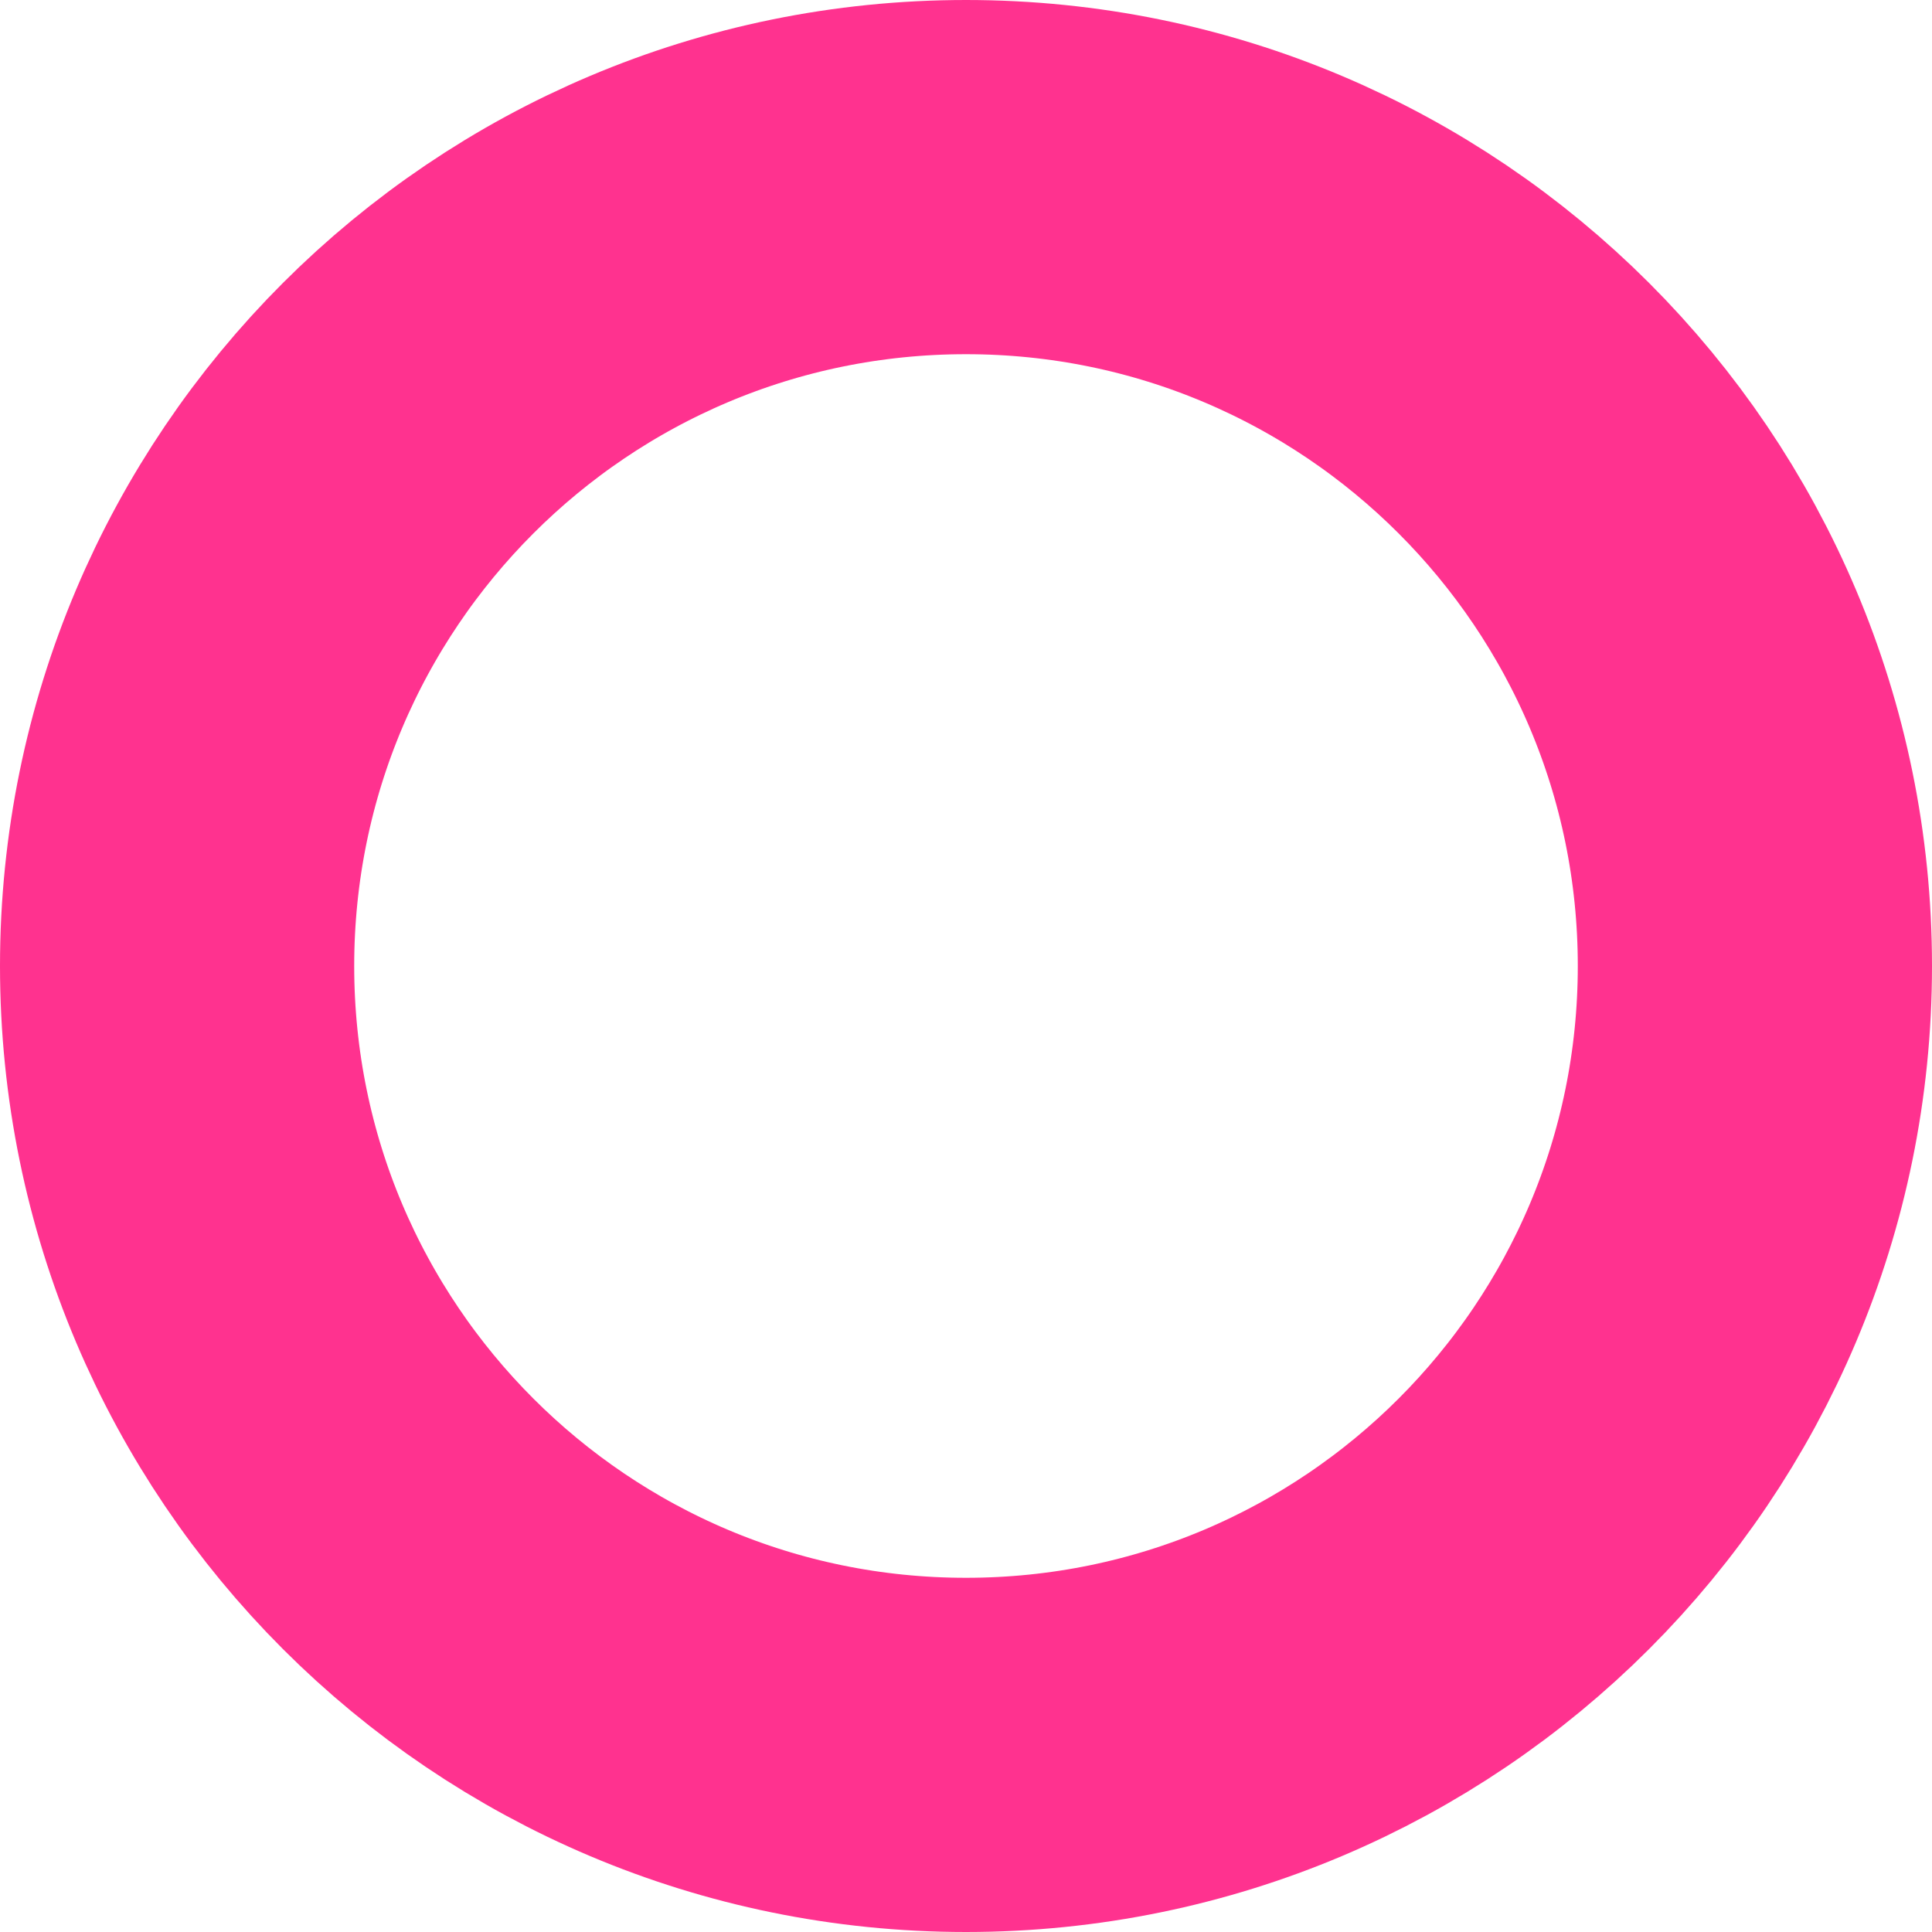
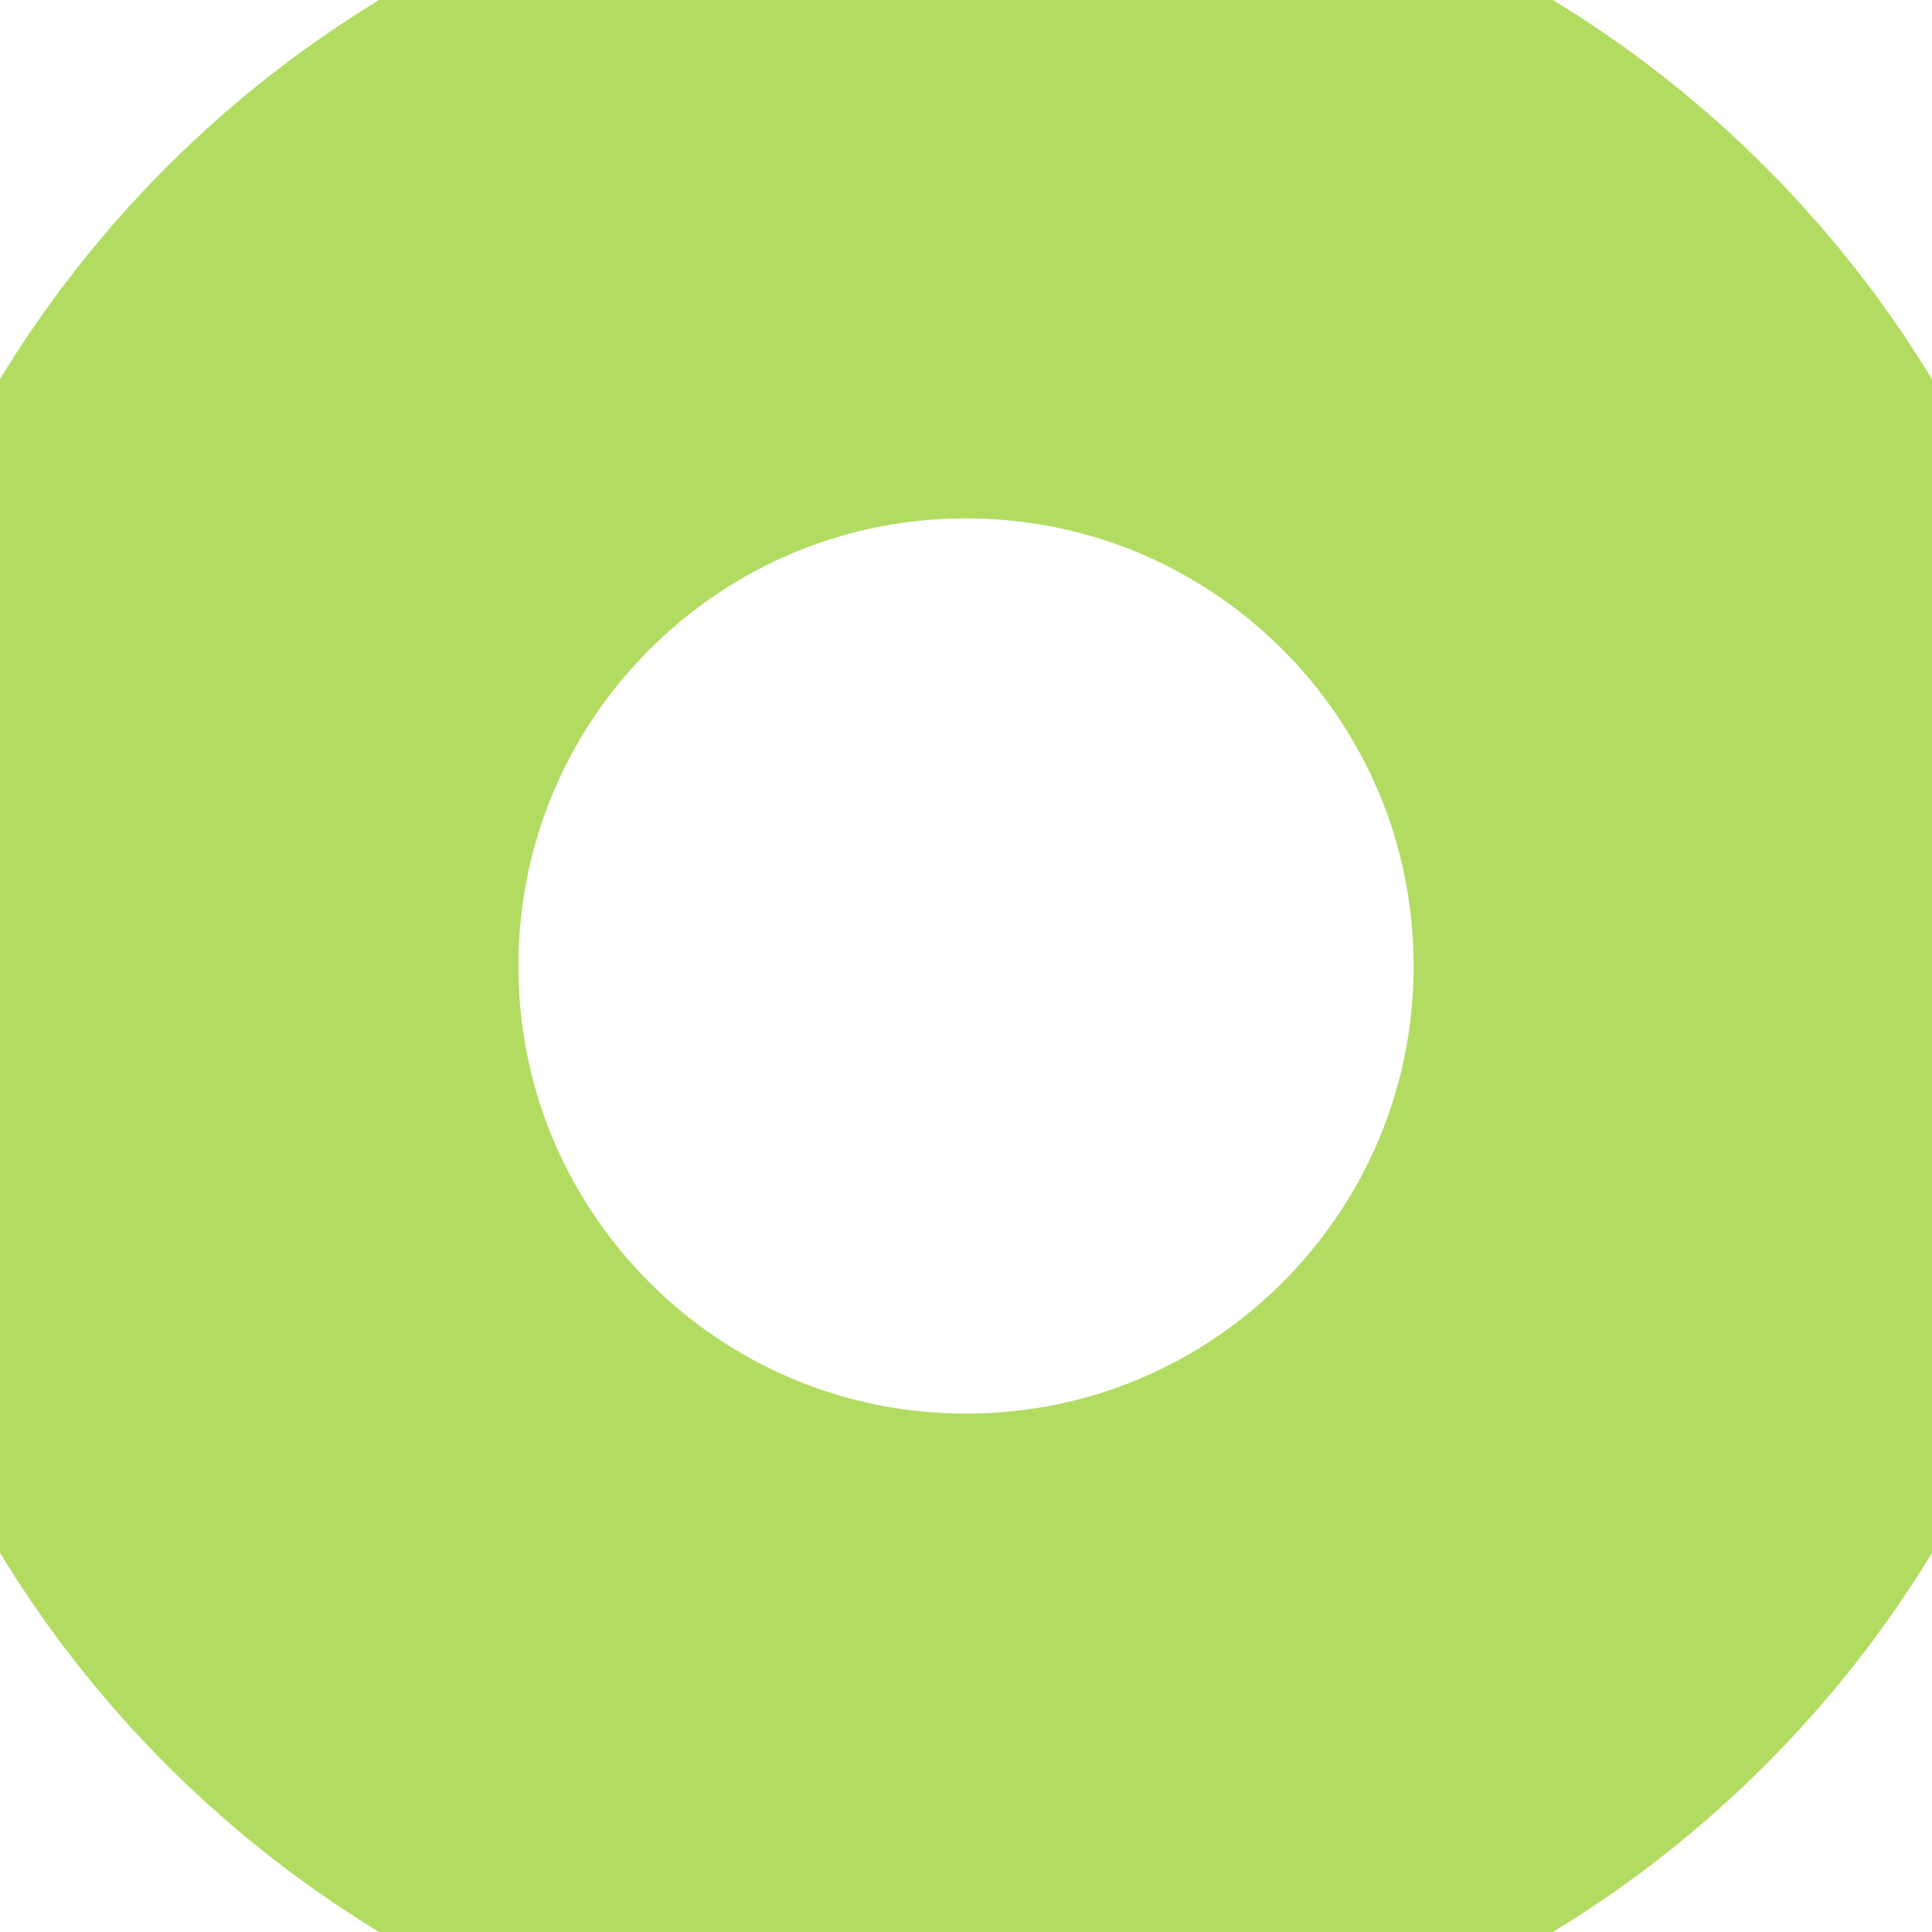
<svg xmlns="http://www.w3.org/2000/svg" width="20" height="20" viewBox="0 0 300 300" fill="none">
-   <path d="M272.5 150C272.5 217.655 217.655 272.5 150 272.5C82.345 272.5 27.5 217.655 27.5 150C27.5 82.345 82.345 27.5 150 27.5C217.655 27.5 272.5 82.345 272.5 150Z" stroke="#ff328f" stroke-width="55" />
+   <path d="M272.5 150C272.5 217.655 217.655 272.5 150 272.5C82.345 272.5 27.5 217.655 27.5 150C27.5 82.345 82.345 27.5 150 27.5C217.655 27.5 272.5 82.345 272.5 150Z" stroke="#b1dc61" stroke-width="106" />
</svg>
